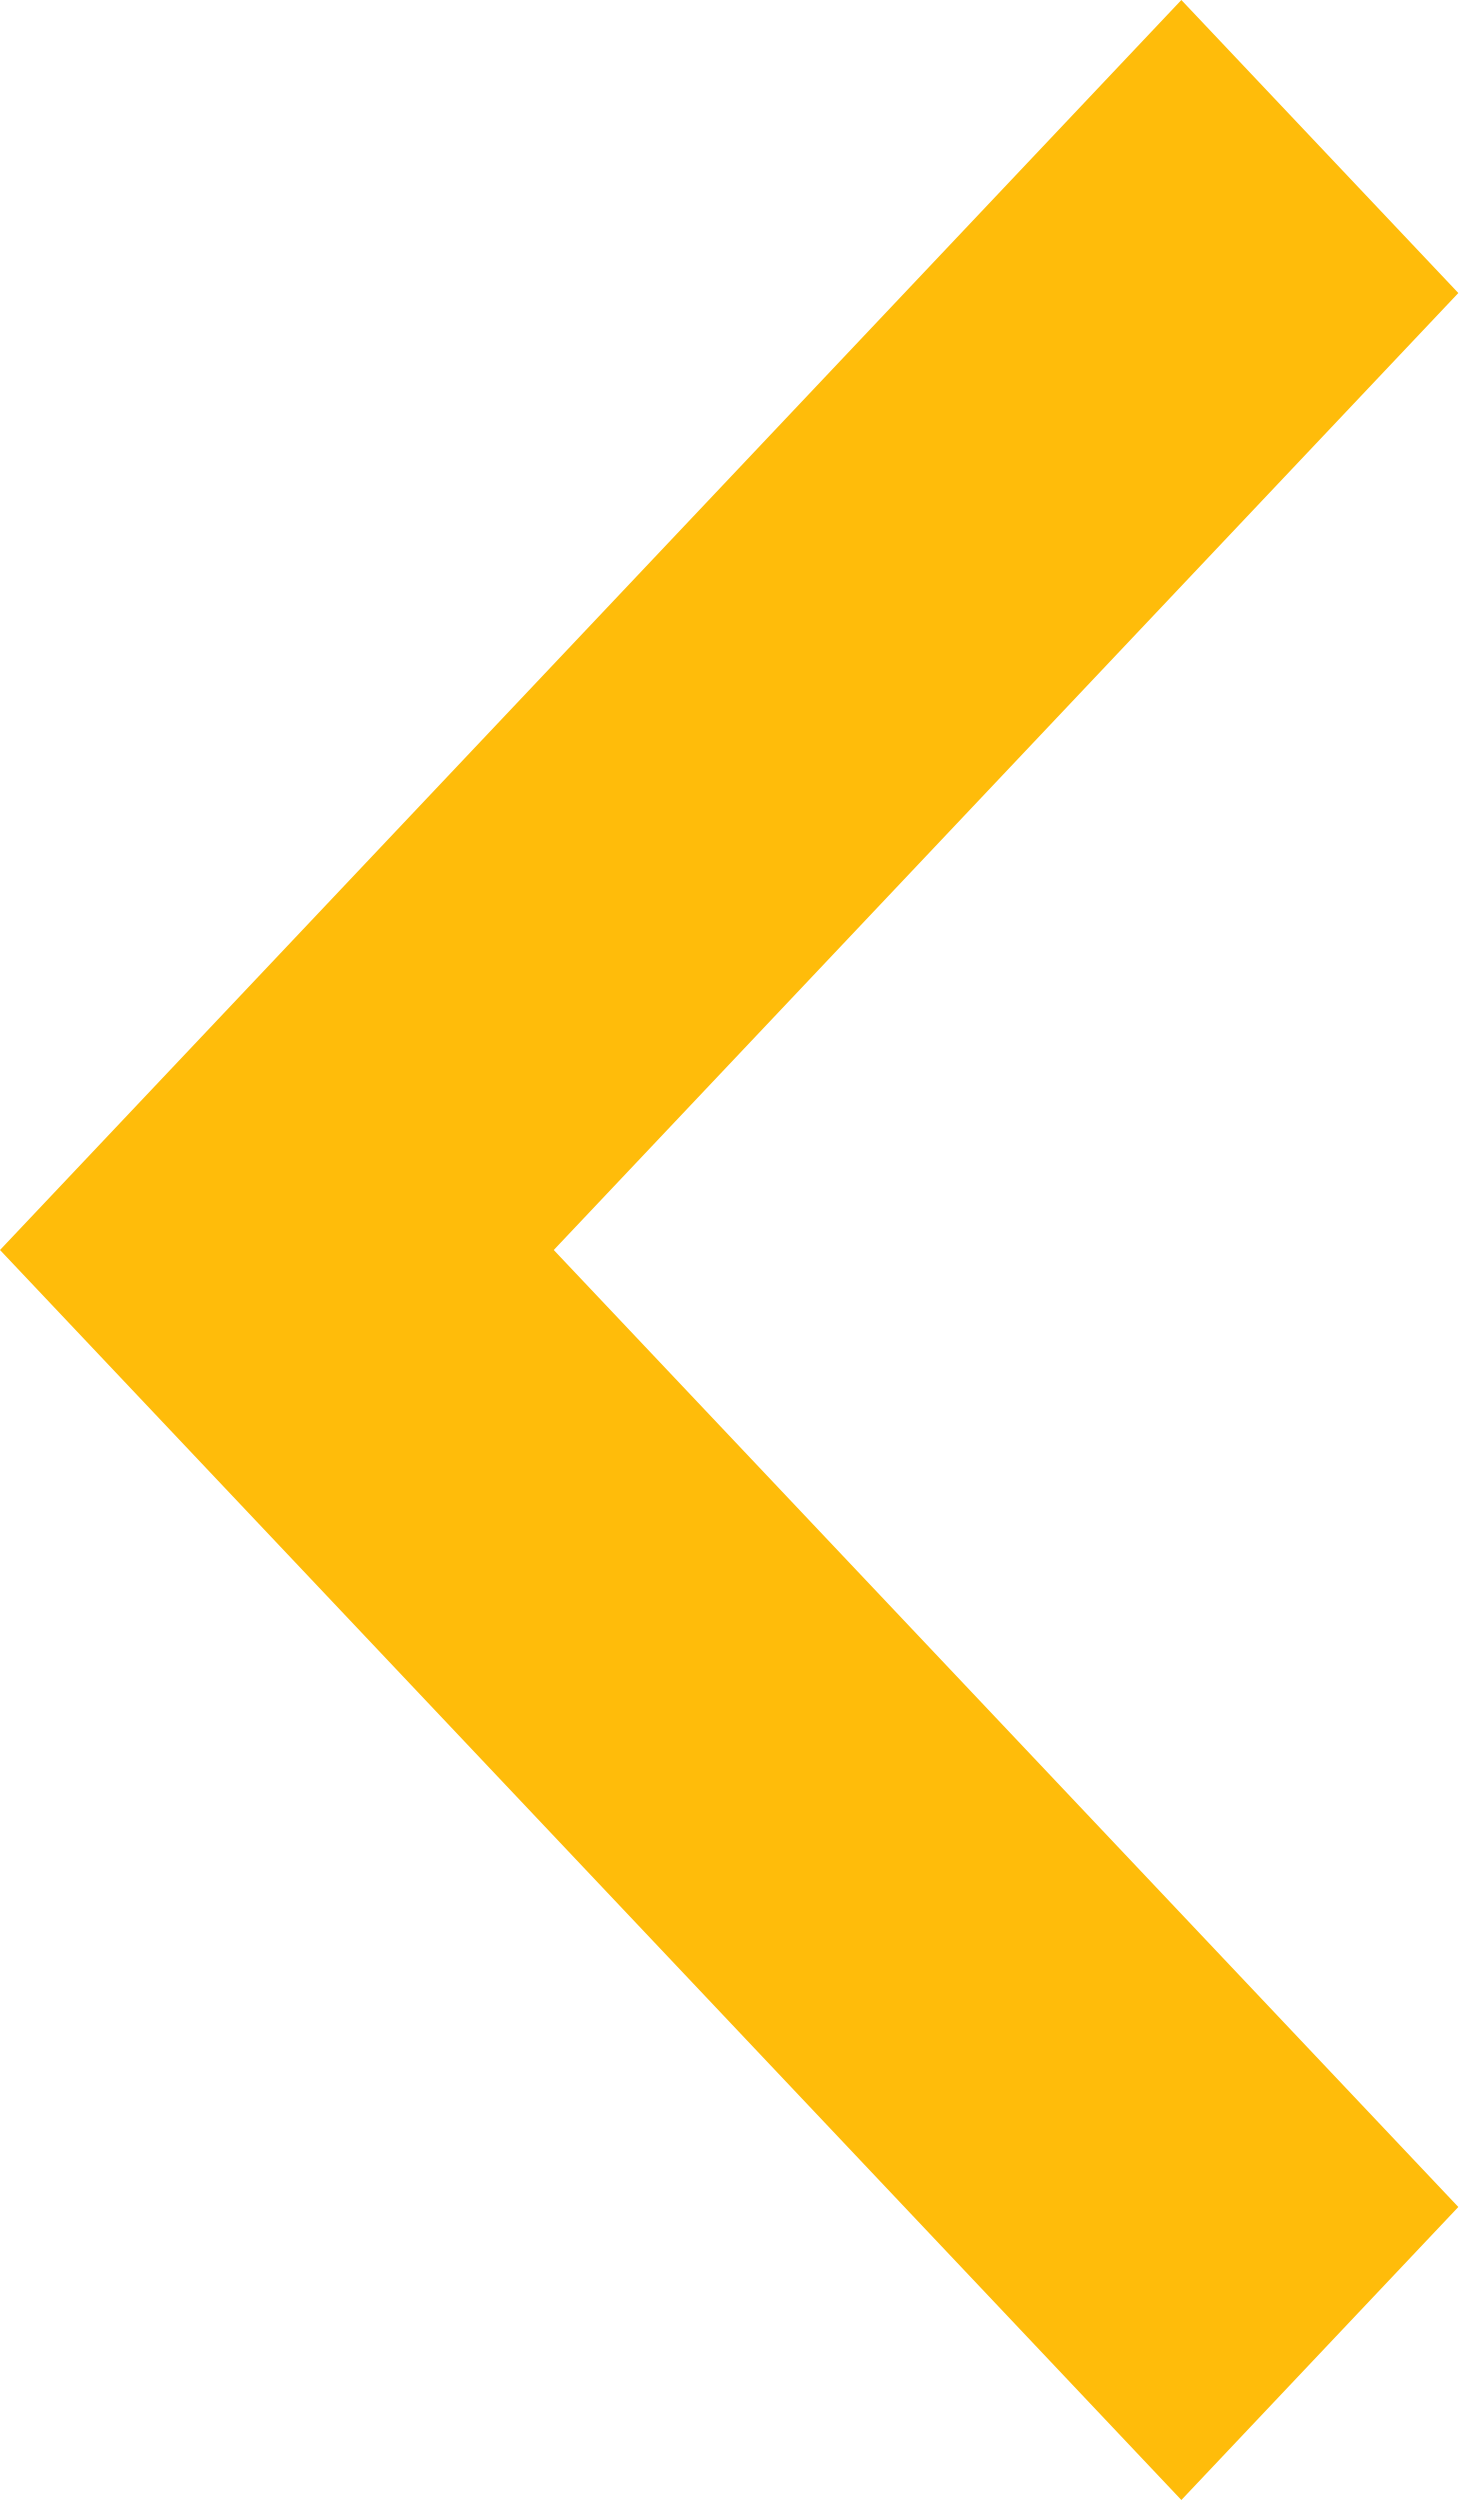
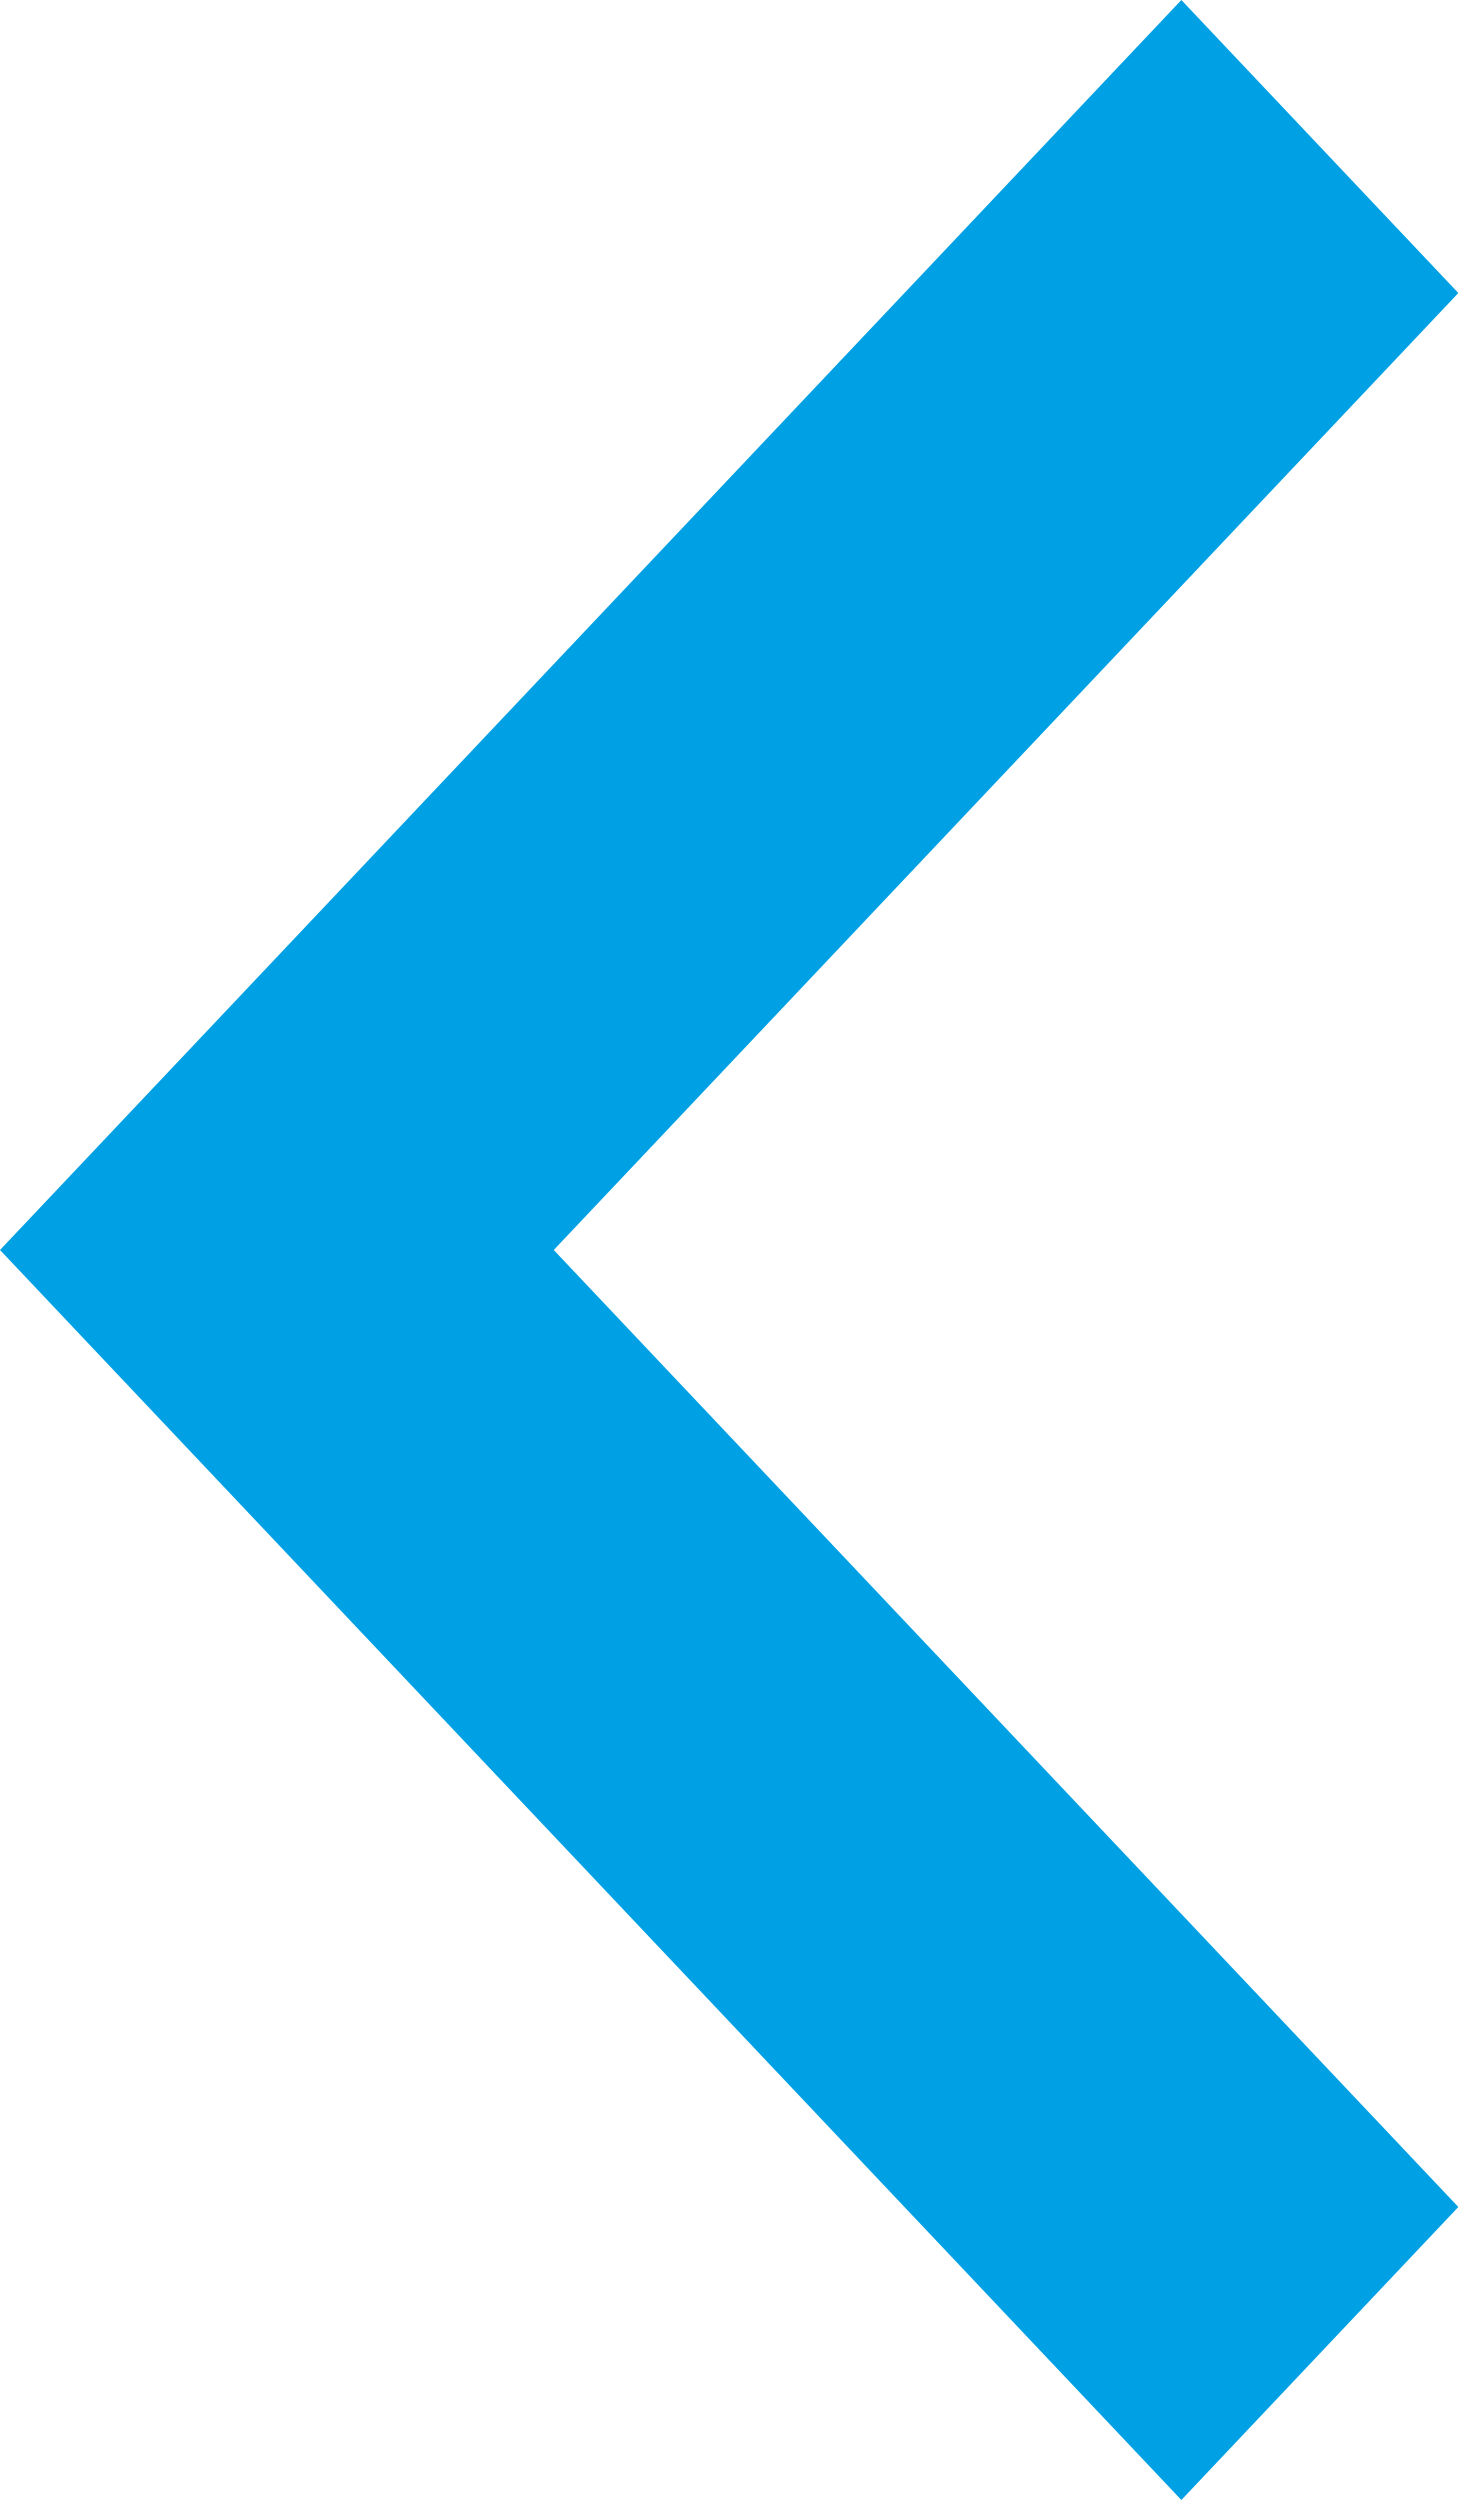
<svg xmlns="http://www.w3.org/2000/svg" width="14" height="24" viewBox="0 0 14 24">
  <defs>
    <style>
      .cls-1 {
-         fill: #ffbc0a;
+         fill: #00a1e4;
      }
    </style>
  </defs>
  <path id="chevron-left" class="cls-1" d="M14,8.813,5.316,18,14,27.187,11.341,30,0,18,11.341,6Z" transform="translate(0 -6)" />
</svg>
